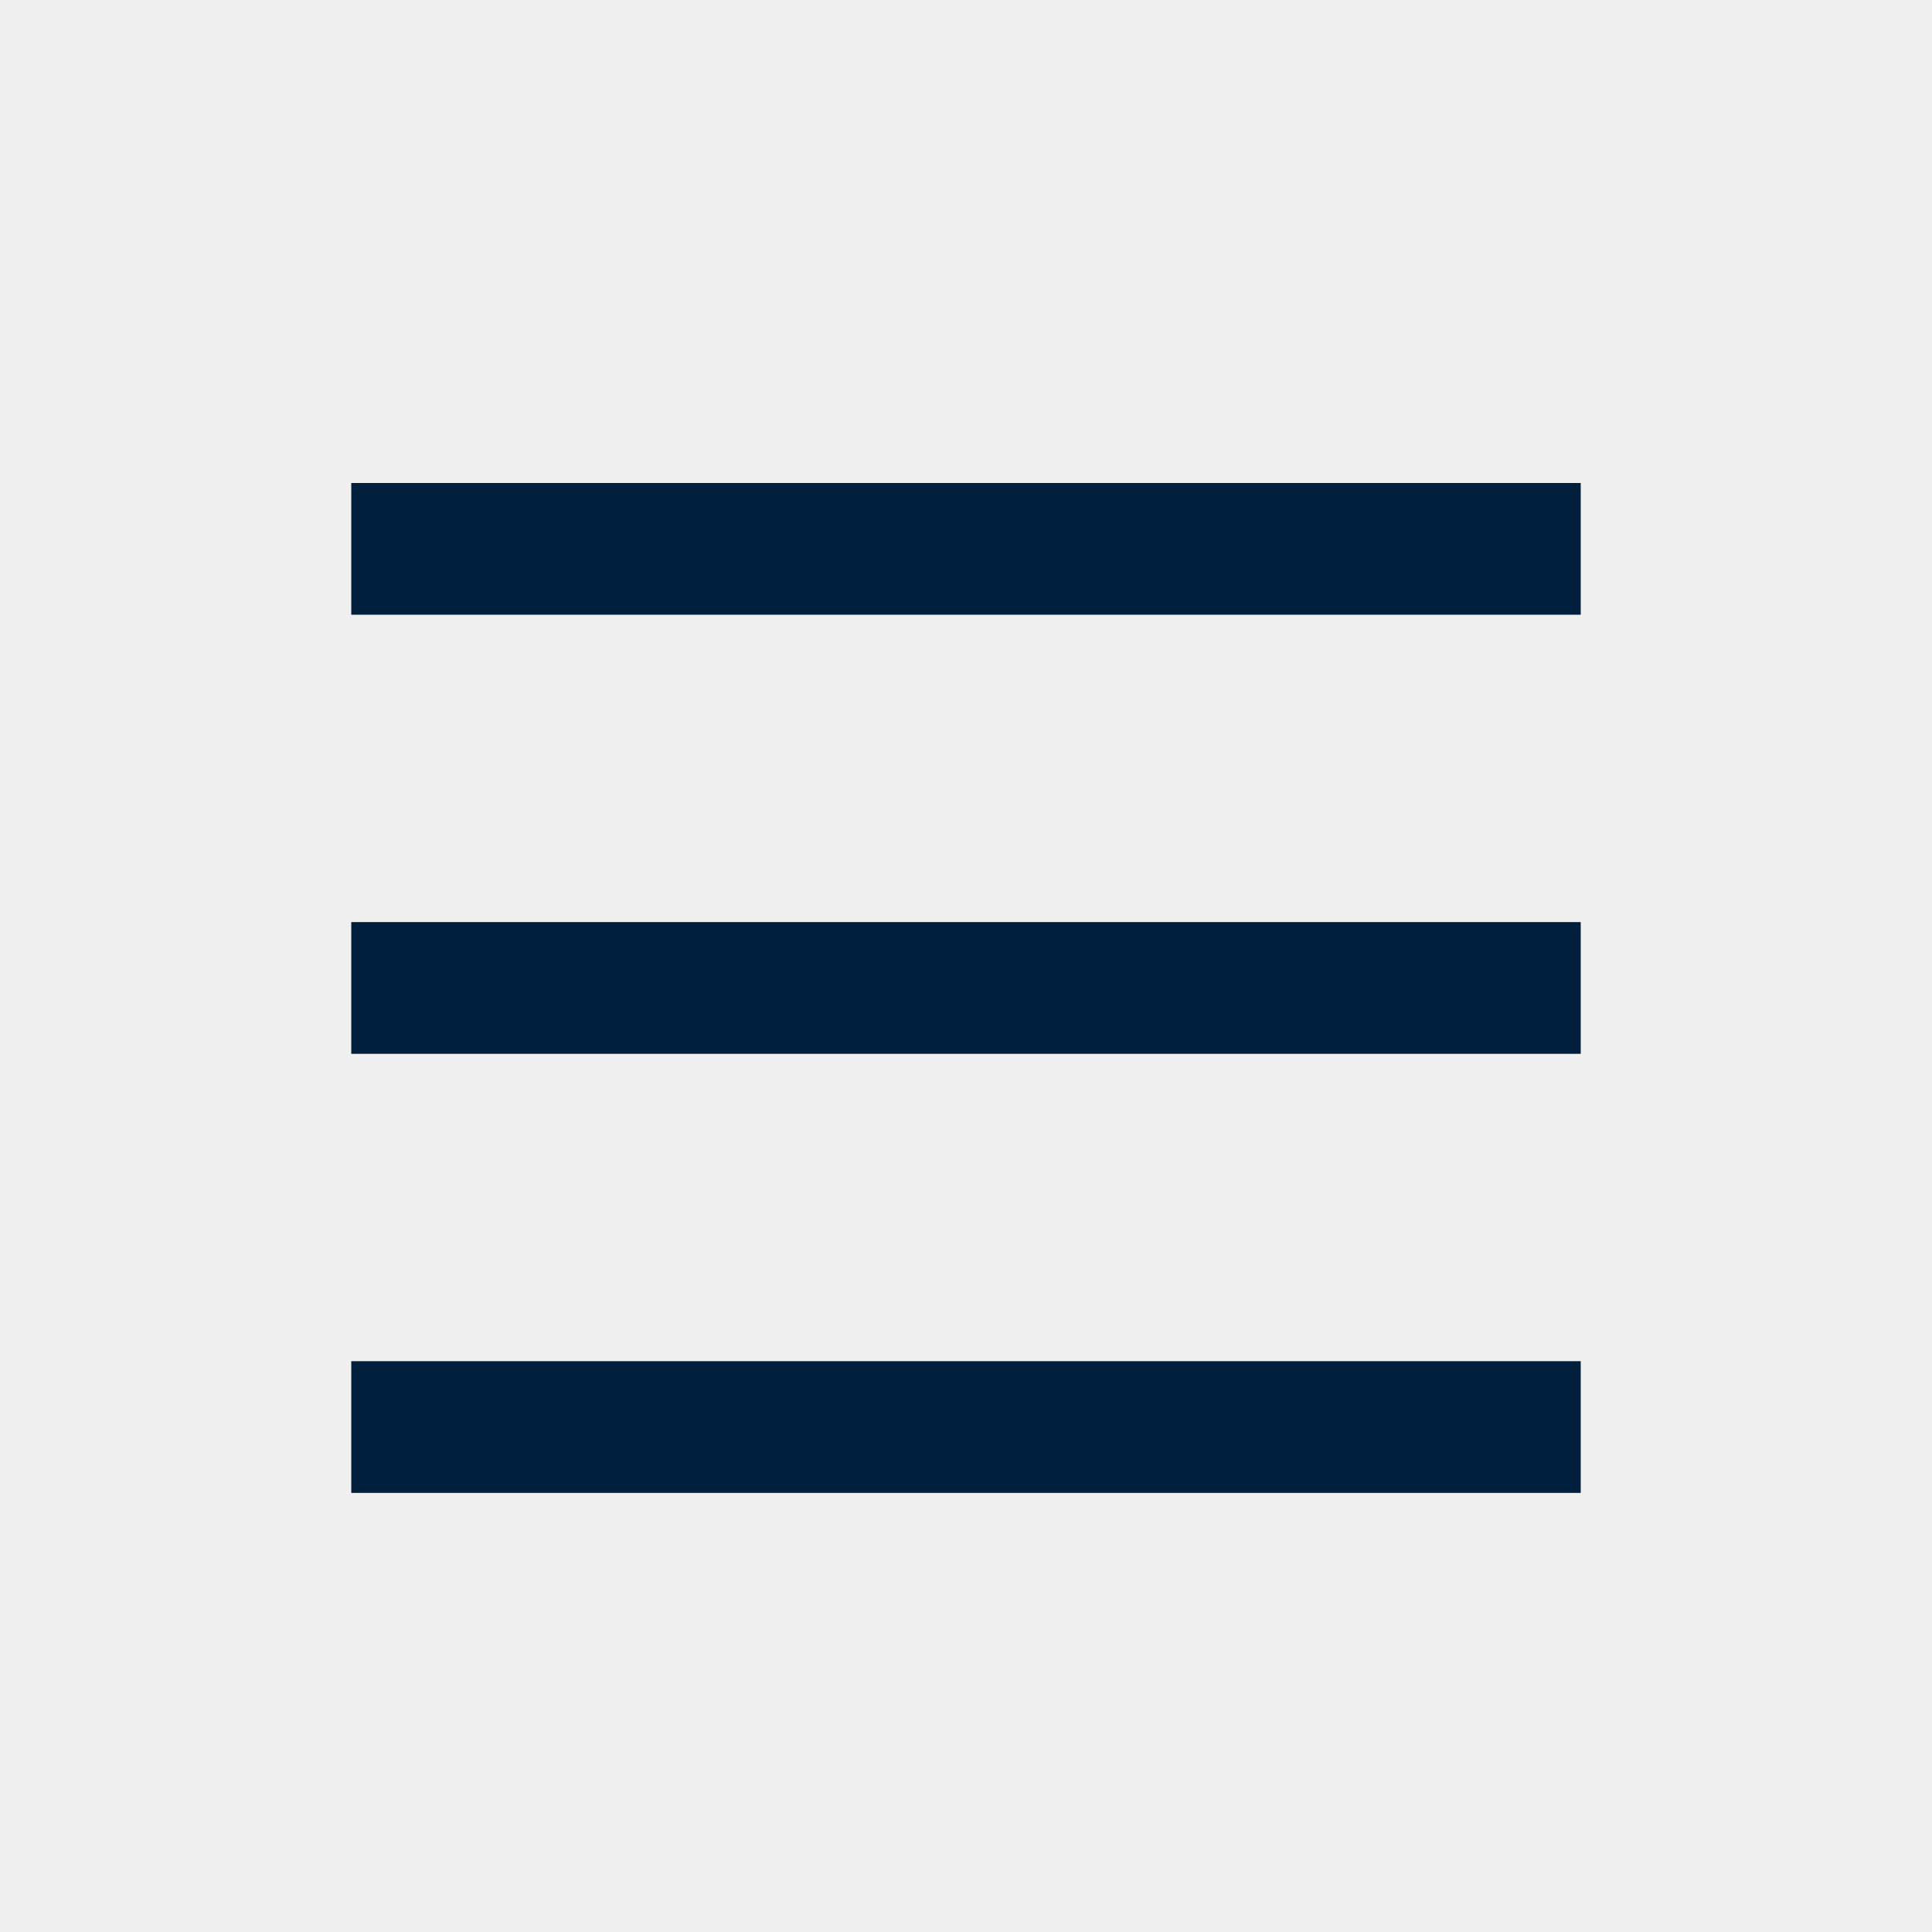
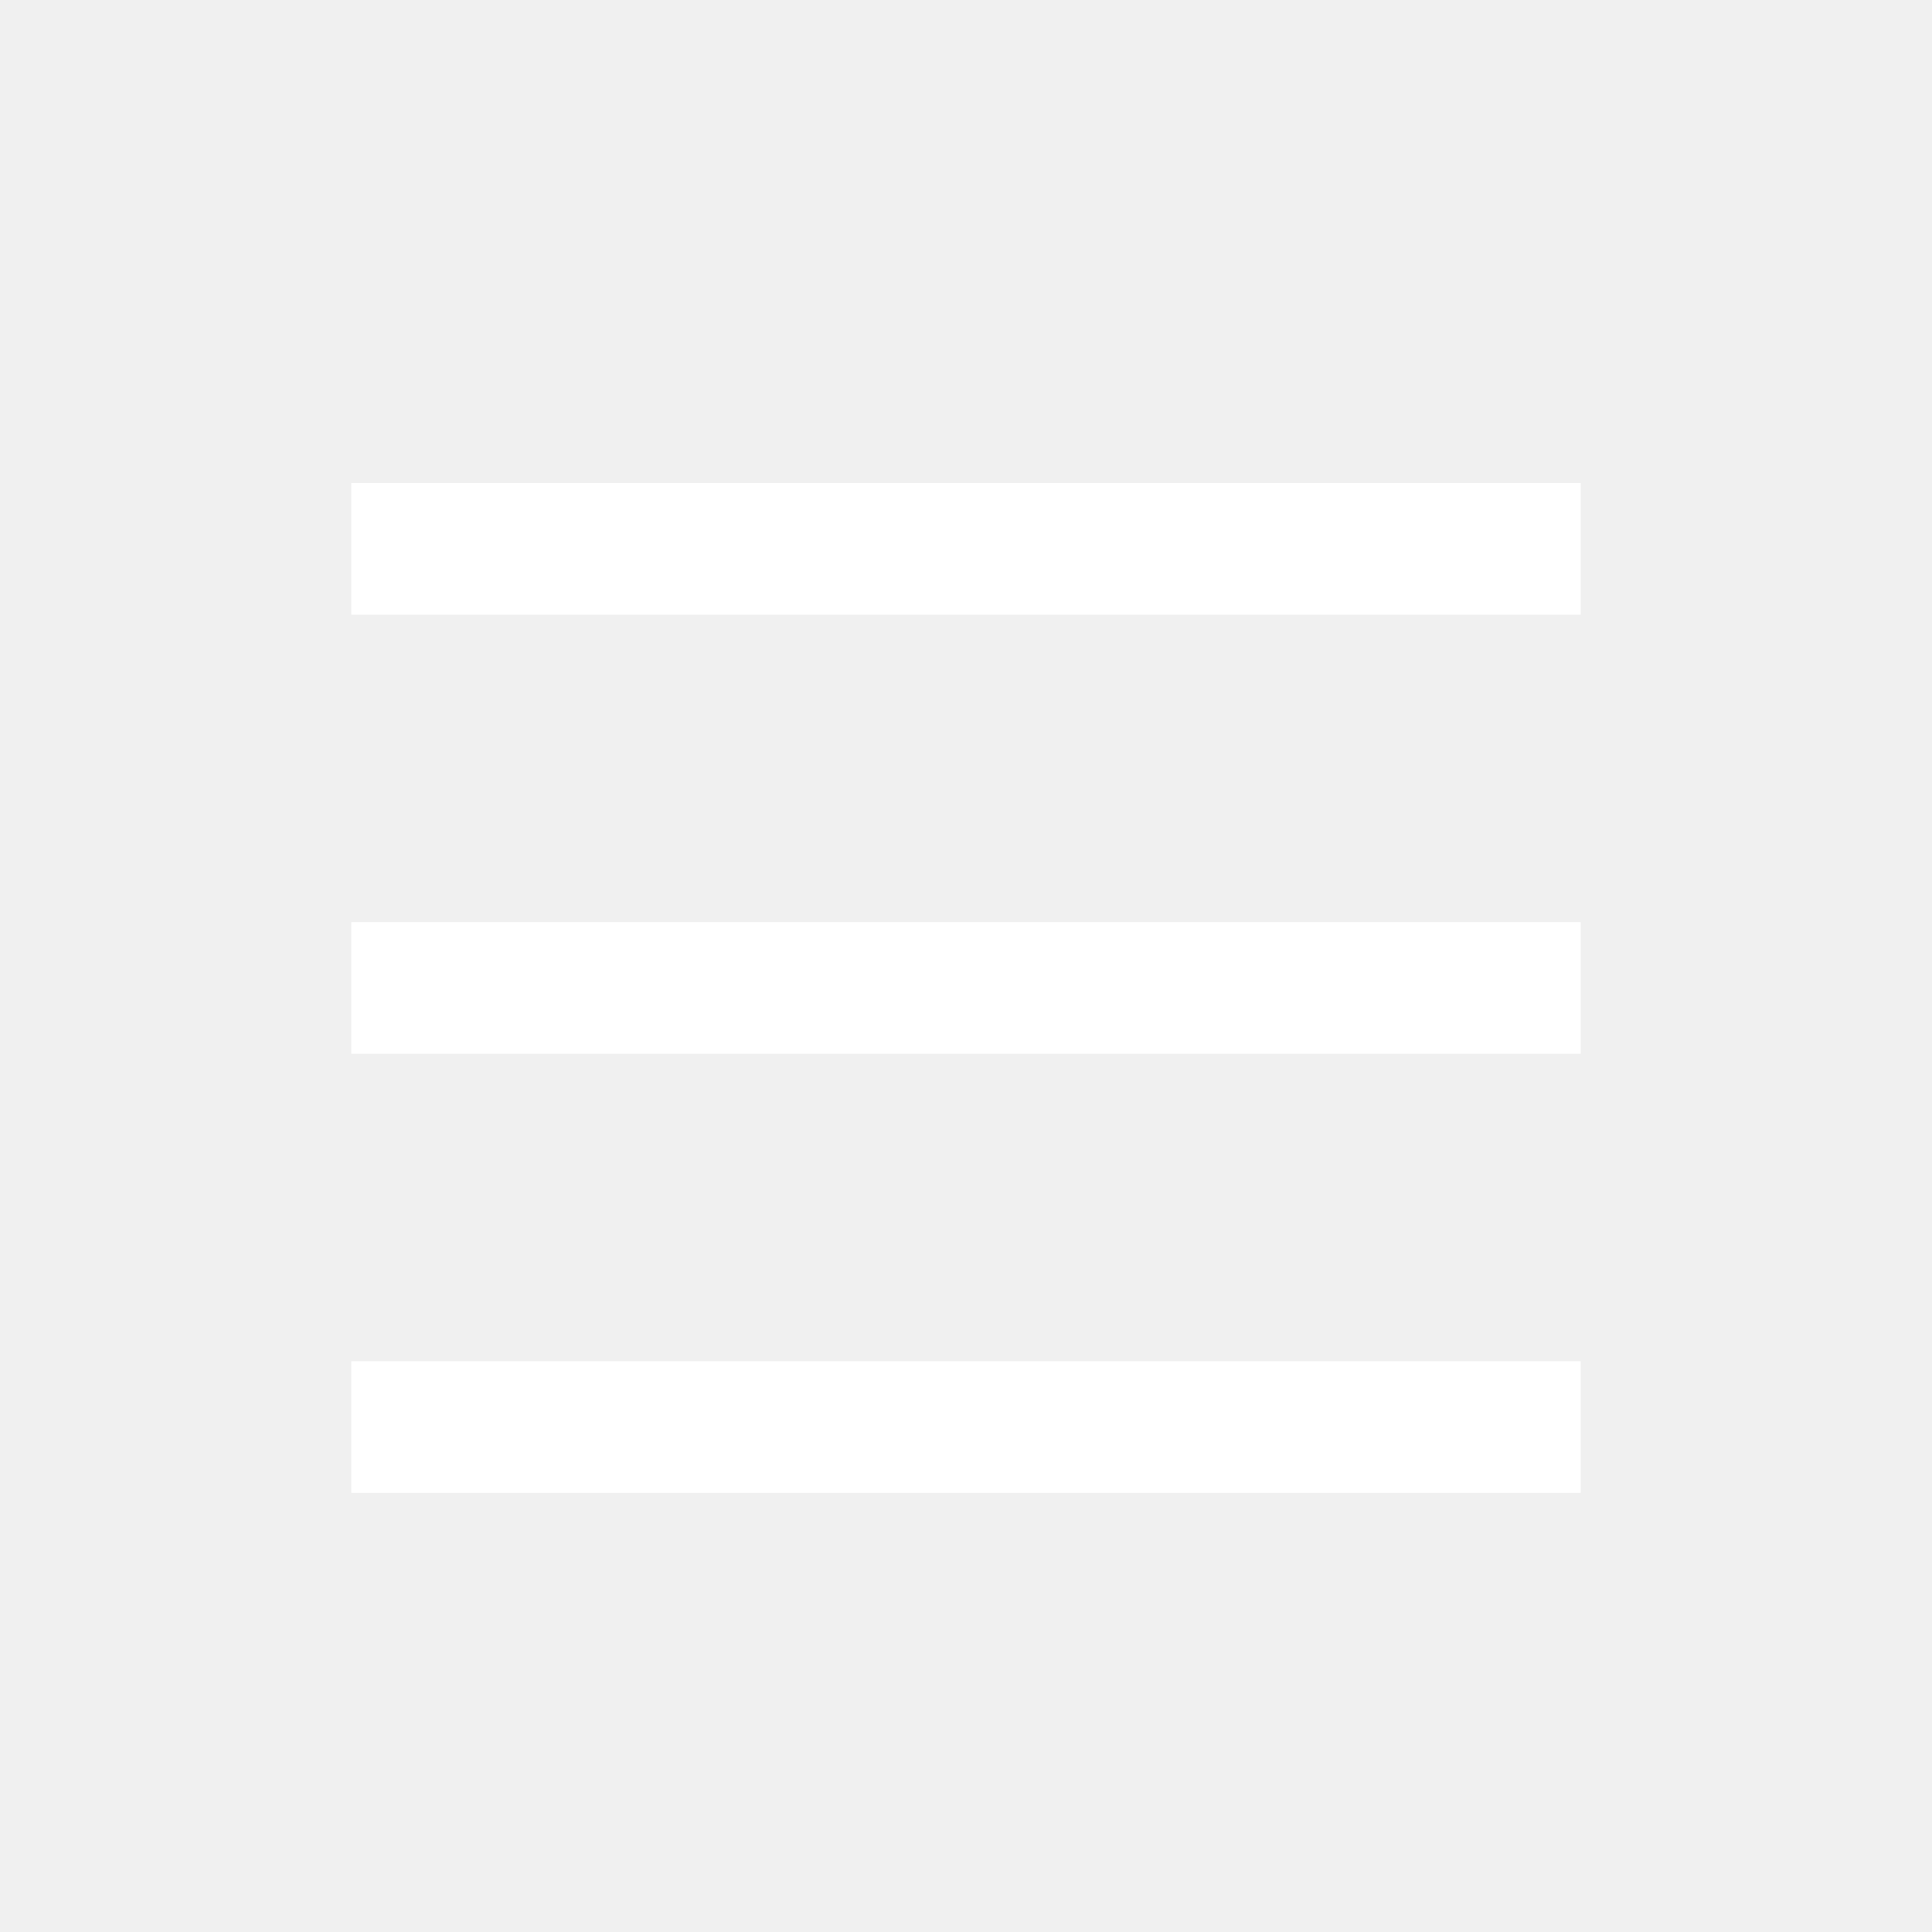
<svg xmlns="http://www.w3.org/2000/svg" width="44" height="44" viewBox="0 0 44 44" fill="none">
-   <path fill-rule="evenodd" clip-rule="evenodd" d="M36 14L8 14V11L36 11V14Z" fill="#001F3D" />
-   <path fill-rule="evenodd" clip-rule="evenodd" d="M36 24L8 24V21L36 21V24Z" fill="#001F3D" />
-   <path fill-rule="evenodd" clip-rule="evenodd" d="M36 34L8 34V31L36 31V34Z" fill="#001F3D" />
+   <path fill-rule="evenodd" clip-rule="evenodd" d="M36 14L8 14V11L36 11V14Z" fill="white" />
+   <path fill-rule="evenodd" clip-rule="evenodd" d="M36 24L8 24V21L36 21V24Z" fill="white" />
+   <path fill-rule="evenodd" clip-rule="evenodd" d="M36 34L8 34V31L36 31V34Z" fill="white" />
</svg>
